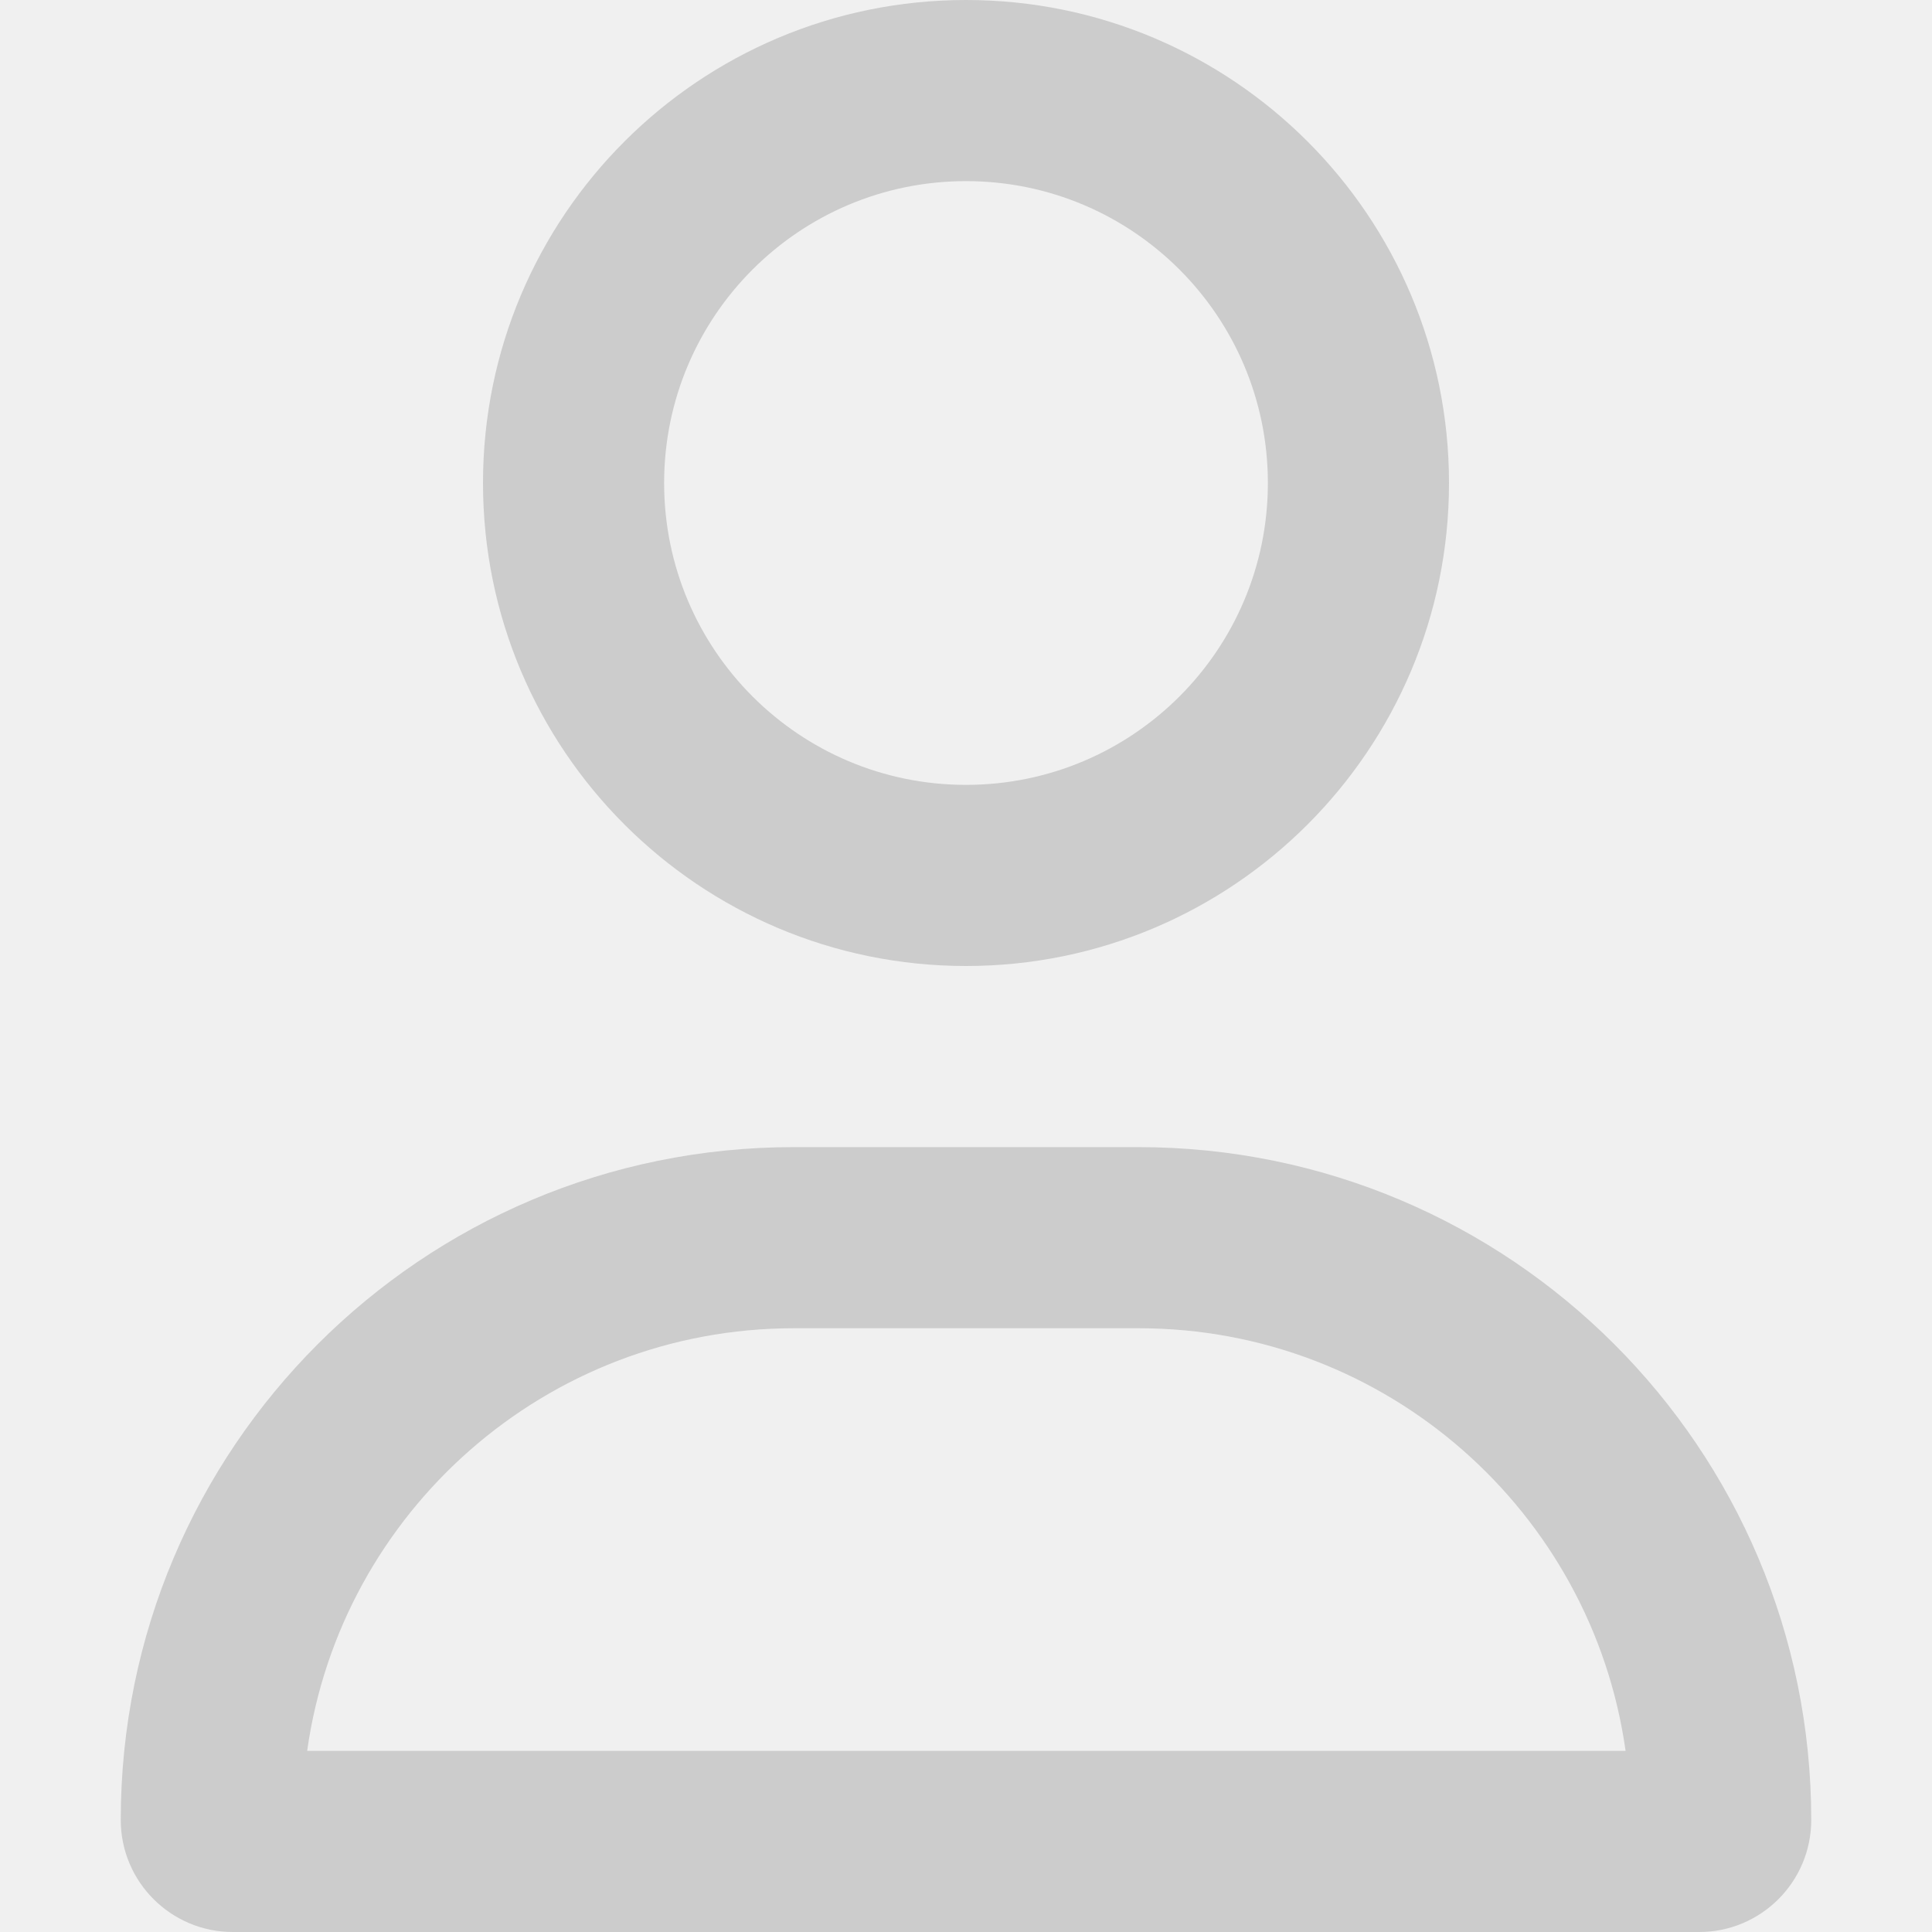
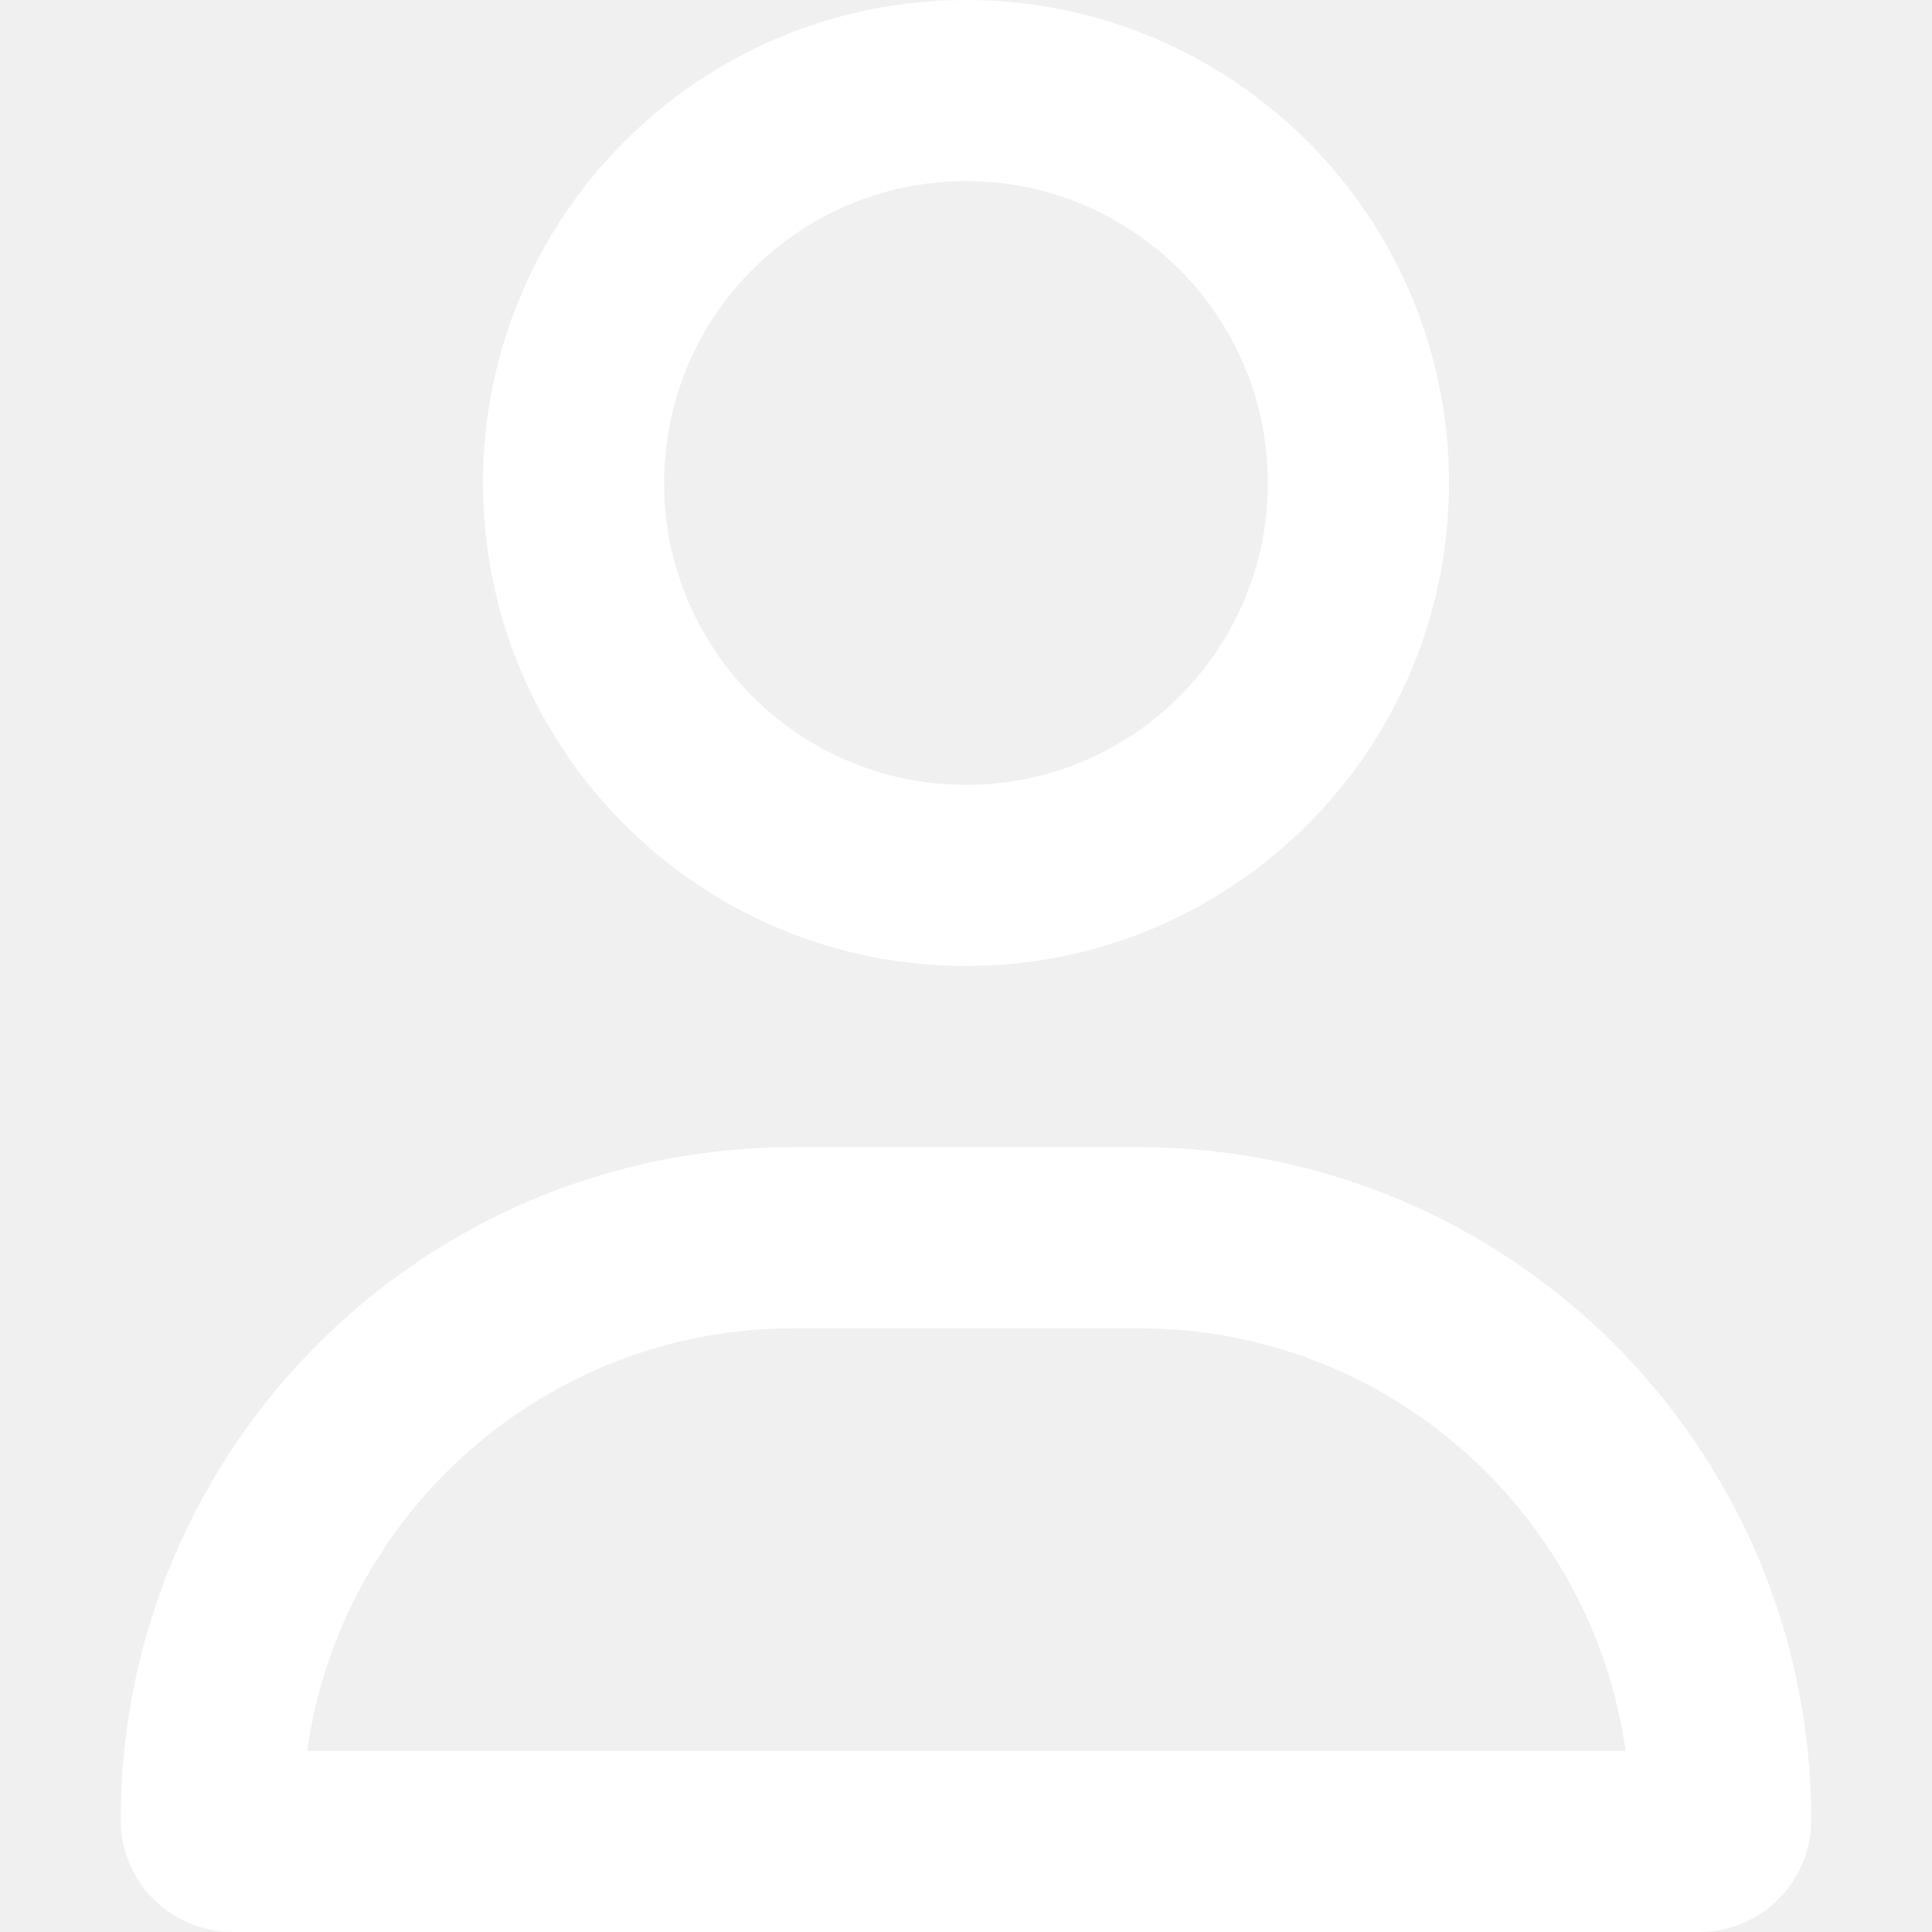
- <svg xmlns="http://www.w3.org/2000/svg" height="80" width="80" viewBox="0 0 448 512">
-   <path fill="#cccccc" d="M304 128a80 80 0 1 0 -160 0 80 80 0 1 0 160 0zM96 128a128 128 0 1 1 256 0A128 128 0 1 1 96 128zM49.3 464l349.5 0c-8.9-63.3-63.3-112-129-112l-91.4 0c-65.7 0-120.1 48.7-129 112zM0 482.3C0 383.8 79.8 304 178.3 304l91.4 0C368.2 304 448 383.8 448 482.3c0 16.4-13.3 29.7-29.7 29.7L29.7 512C13.3 512 0 498.7 0 482.3z" />
+ <svg xmlns="http://www.w3.org/2000/svg" height="20" width="20" viewBox="0 0 448 512">
+   <path fill="#ffffff" d="M304 128a80 80 0 1 0 -160 0 80 80 0 1 0 160 0zM96 128a128 128 0 1 1 256 0A128 128 0 1 1 96 128zM49.3 464l349.5 0c-8.9-63.3-63.3-112-129-112l-91.4 0c-65.7 0-120.1 48.7-129 112zM0 482.3C0 383.8 79.8 304 178.3 304l91.4 0C368.2 304 448 383.8 448 482.3c0 16.4-13.3 29.7-29.7 29.7L29.7 512C13.3 512 0 498.7 0 482.3z" />
</svg>
